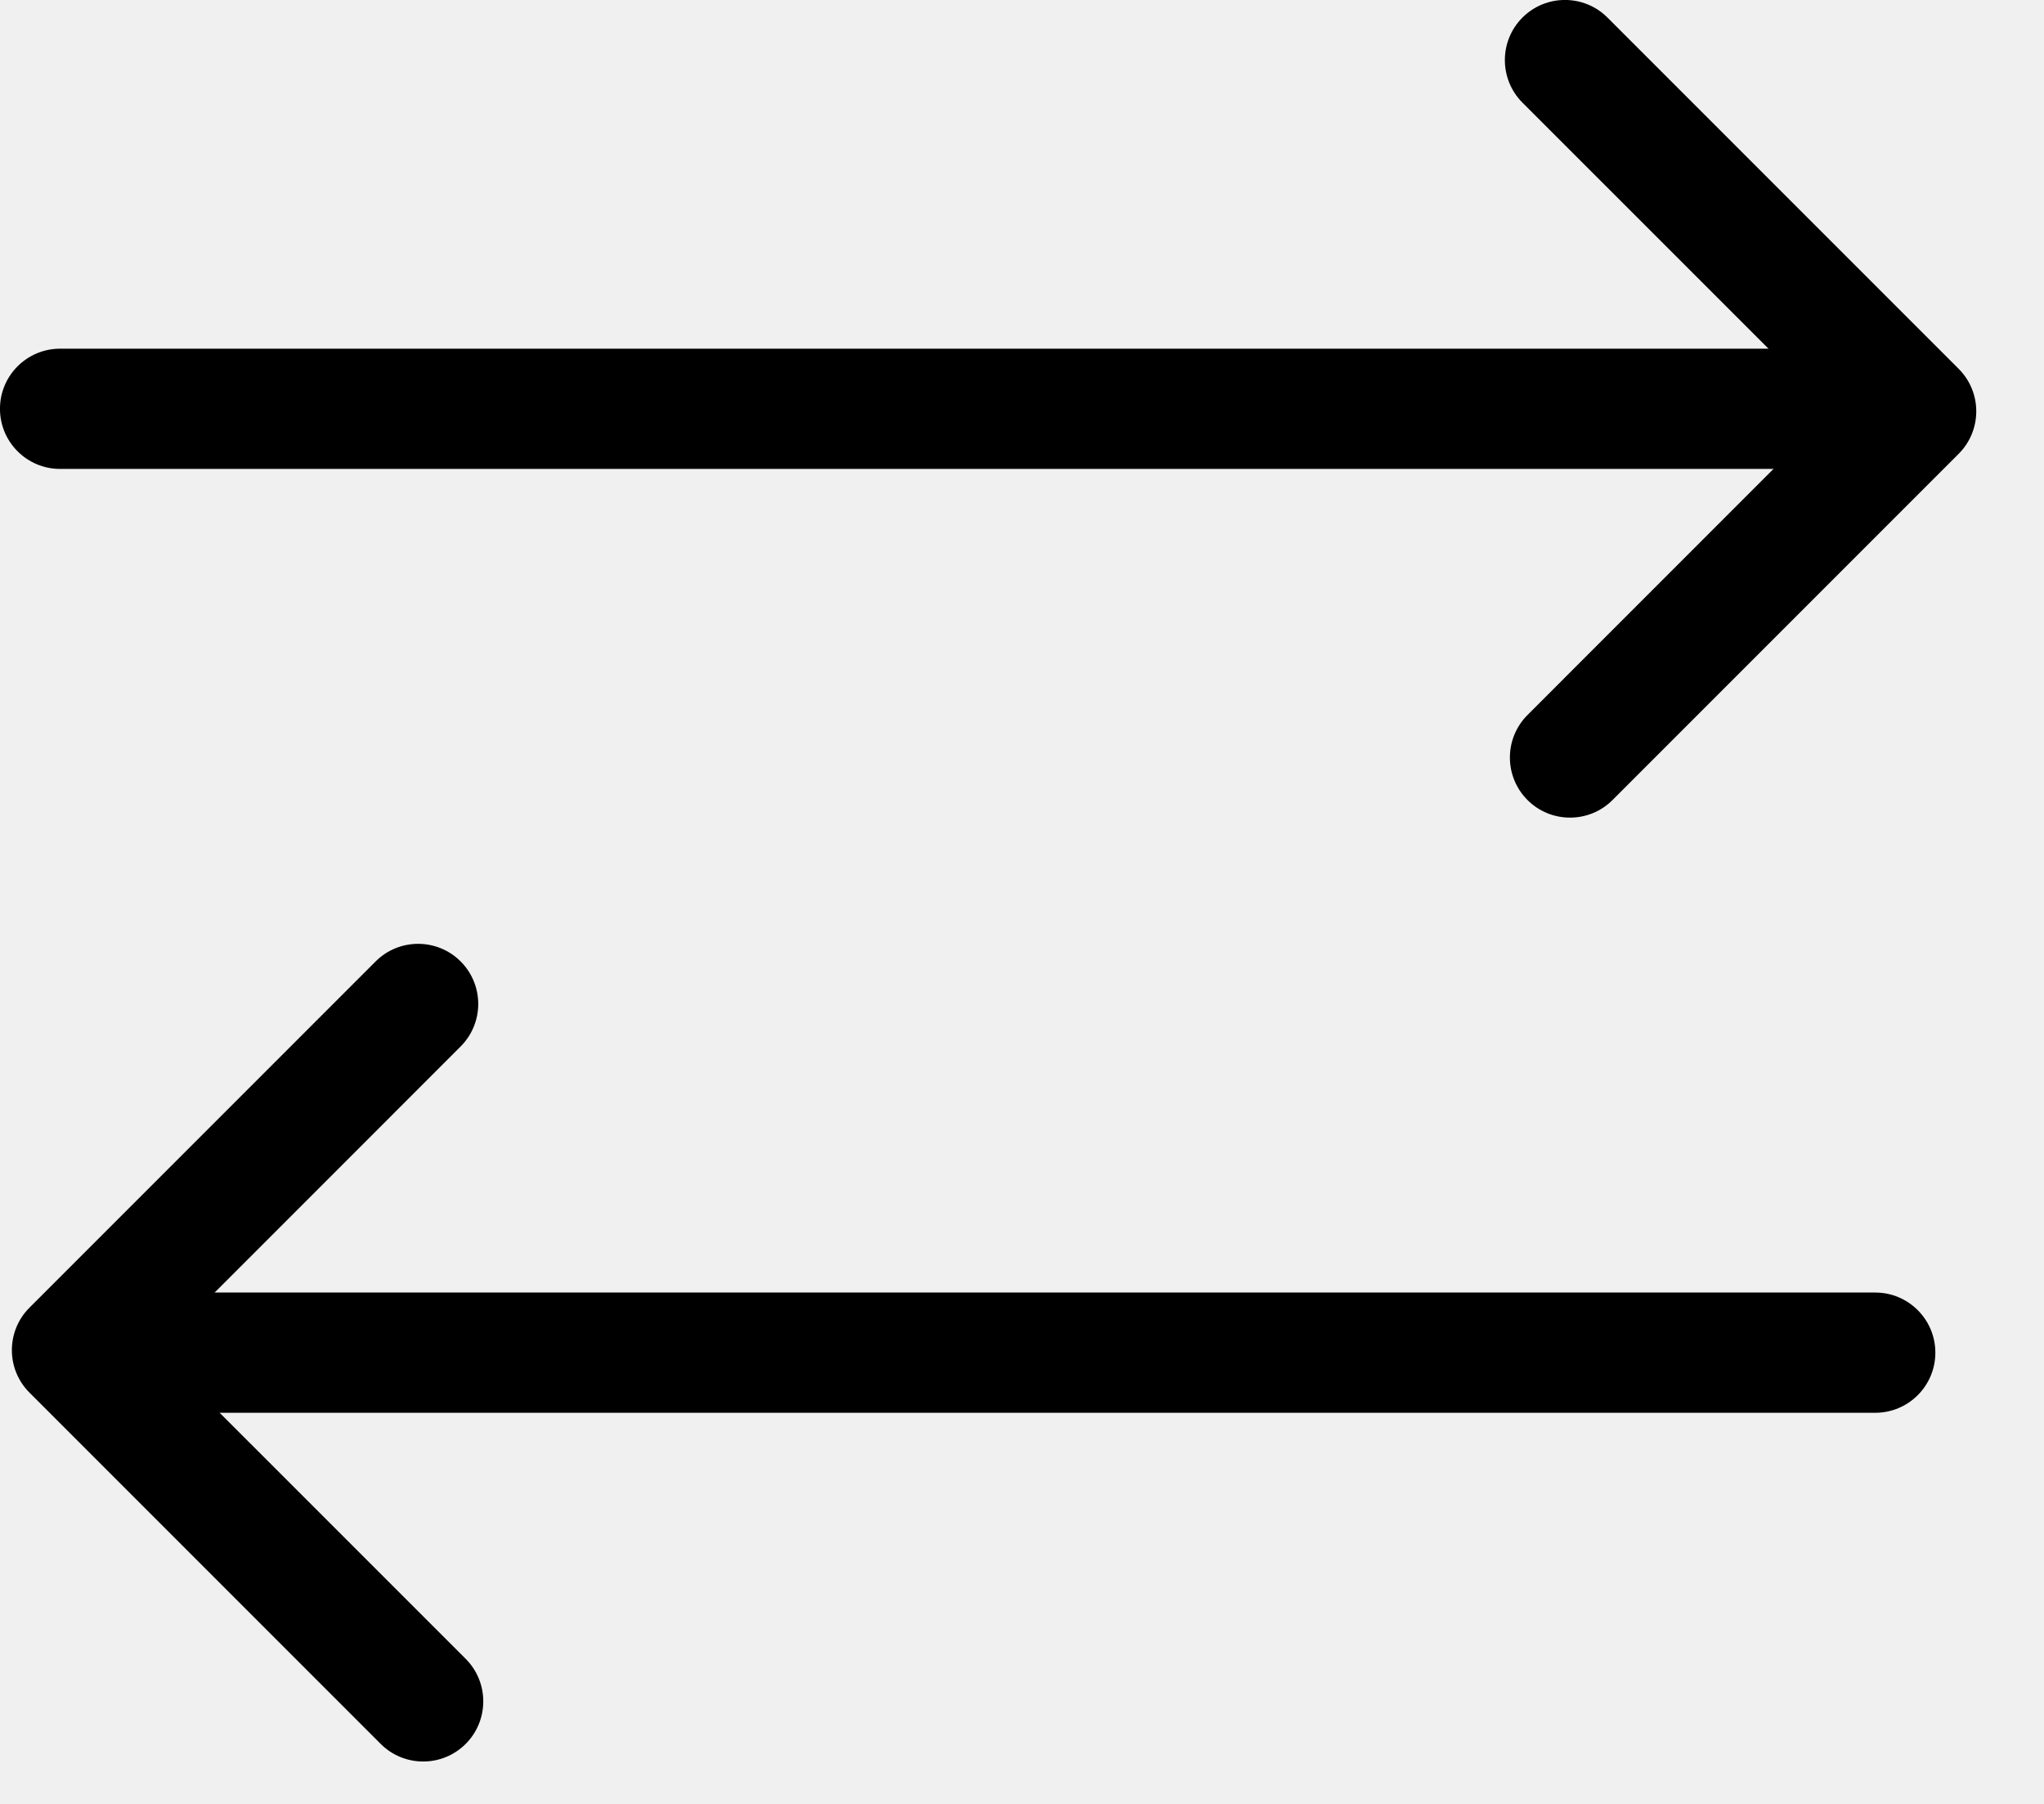
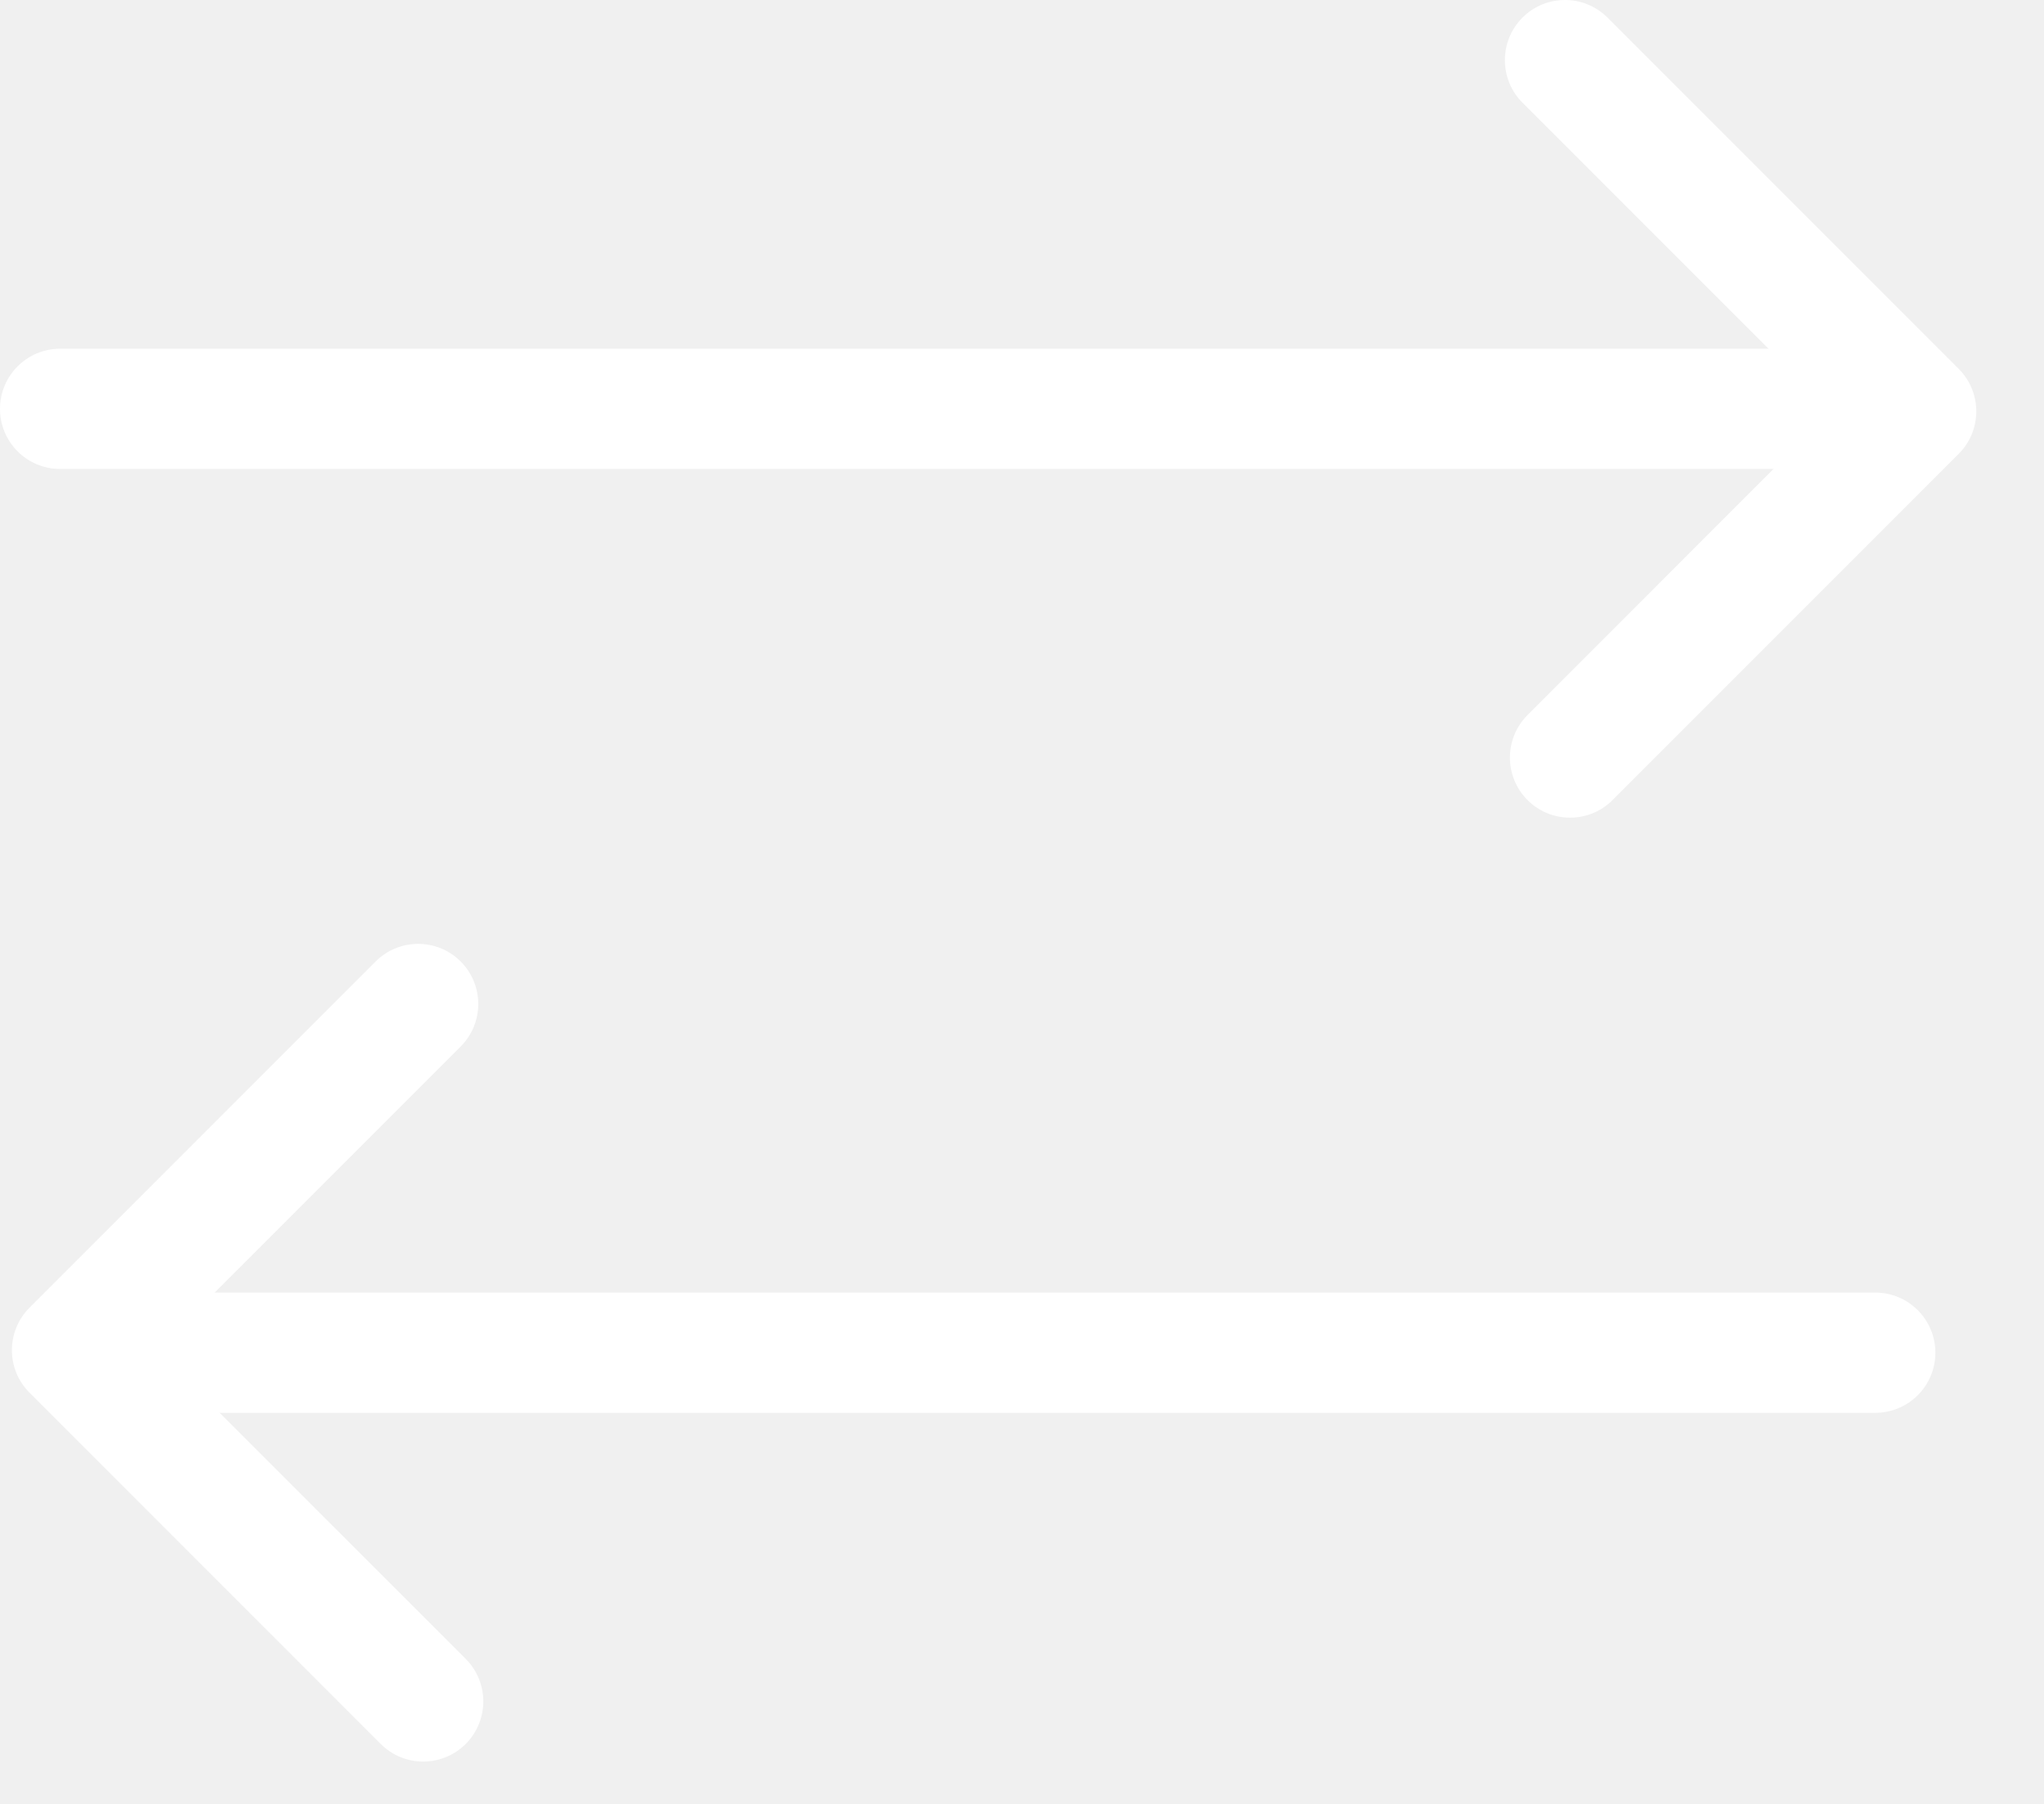
<svg xmlns="http://www.w3.org/2000/svg" width="100%" height="100%" viewBox="0 0 17 15" version="1.1" xml:space="preserve" style="fill-rule:evenodd;clip-rule:evenodd;stroke-linejoin:round;stroke-miterlimit:2;">
-   <g transform="matrix(1,0,0,1,-42.8965,-109.102)">
-     <g transform="matrix(0.40186,0,0,0.40186,29.9634,65.5571)">
-       <g transform="matrix(1.25561,0,0,1,-18.2453,-0.20862)">
-         <path d="M41.153,118.27C40.606,118.27 40.162,117.713 40.162,117.026C40.162,116.339 40.606,115.782 41.153,115.782L71.38,115.782C71.927,115.782 72.371,116.339 72.371,117.026C72.371,117.713 71.927,118.27 71.38,118.27L41.153,118.27Z" />
+   <g transform="matrix(1,0,0,1,0.000237006,0.00035505)">
+     <g transform="matrix(1,0,0,1,-42.8965,-109.102)">
+       <g transform="matrix(0.40186,0,0,0.40186,29.9634,65.5571)">
+         <g transform="matrix(1.25561,0,0,1,-18.2453,-0.20862)">
+           <path d="M41.153,118.27C40.606,118.27 40.162,117.713 40.162,117.026C40.162,116.339 40.606,115.782 41.153,115.782L71.38,115.782C71.927,115.782 72.371,116.339 72.371,117.026C72.371,117.713 71.927,118.27 71.38,118.27L41.153,118.27Z" style="fill:white;" />
+         </g>
+         <g transform="matrix(1,0,0,1,-5,0)">
+           <path d="M68.692,110.482C68.207,109.996 68.207,109.208 68.692,108.722C69.178,108.236 69.966,108.236 70.452,108.722L77.72,115.99C78.206,116.476 78.206,117.263 77.72,117.749L70.556,124.913C70.071,125.398 69.282,125.398 68.797,124.913C68.311,124.427 68.311,123.639 68.797,123.153L75.08,116.869L68.692,110.482Z" style="fill:white;" />
+         </g>
      </g>
-       <g transform="matrix(1,0,0,1,-5,0)">
-         <path d="M68.692,110.482C68.207,109.996 68.207,109.208 68.692,108.722C69.178,108.236 69.966,108.236 70.452,108.722L77.72,115.99C78.206,116.476 78.206,117.263 77.72,117.749L70.556,124.913C70.071,125.398 69.282,125.398 68.797,124.913C68.311,124.427 68.311,123.639 68.797,123.153L75.08,116.869L68.692,110.482Z" />
-       </g>
-     </g>
-     <g transform="matrix(-0.40186,4.92137e-17,-4.92137e-17,-0.40186,72.365,167.294)">
-       <g transform="matrix(1.21946,3.79605e-17,4.17384e-17,1,-15.665,-0.20862)">
-         <path d="M41.153,118.27C40.59,118.27 40.133,117.713 40.133,117.026C40.133,116.339 40.59,115.782 41.153,115.782L71.38,115.782C71.943,115.782 72.4,116.339 72.4,117.026C72.4,117.713 71.943,118.27 71.38,118.27L41.153,118.27Z" />
-       </g>
-       <g transform="matrix(1,0,0,1,-5,0)">
-         <path d="M68.692,110.482C68.207,109.996 68.207,109.208 68.692,108.722C69.178,108.236 69.966,108.236 70.452,108.722L77.72,115.99C78.206,116.476 78.206,117.263 77.72,117.749L70.556,124.913C70.071,125.398 69.282,125.398 68.797,124.913C68.311,124.427 68.311,123.639 68.797,123.153L75.08,116.869L68.692,110.482Z" />
+       <g transform="matrix(-0.40186,4.92137e-17,-4.92137e-17,-0.40186,72.365,167.294)">
+         <g transform="matrix(1.21946,3.79605e-17,4.17384e-17,1,-15.665,-0.20862)">
+           <path d="M41.153,118.27C40.59,118.27 40.133,117.713 40.133,117.026C40.133,116.339 40.59,115.782 41.153,115.782L71.38,115.782C71.943,115.782 72.4,116.339 72.4,117.026C72.4,117.713 71.943,118.27 71.38,118.27L41.153,118.27Z" style="fill:white;" />
+         </g>
+         <g transform="matrix(1,0,0,1,-5,0)">
+           <path d="M68.692,110.482C68.207,109.996 68.207,109.208 68.692,108.722C69.178,108.236 69.966,108.236 70.452,108.722L77.72,115.99C78.206,116.476 78.206,117.263 77.72,117.749L70.556,124.913C70.071,125.398 69.282,125.398 68.797,124.913C68.311,124.427 68.311,123.639 68.797,123.153L75.08,116.869L68.692,110.482Z" style="fill:white;" />
+         </g>
      </g>
    </g>
  </g>
</svg>
